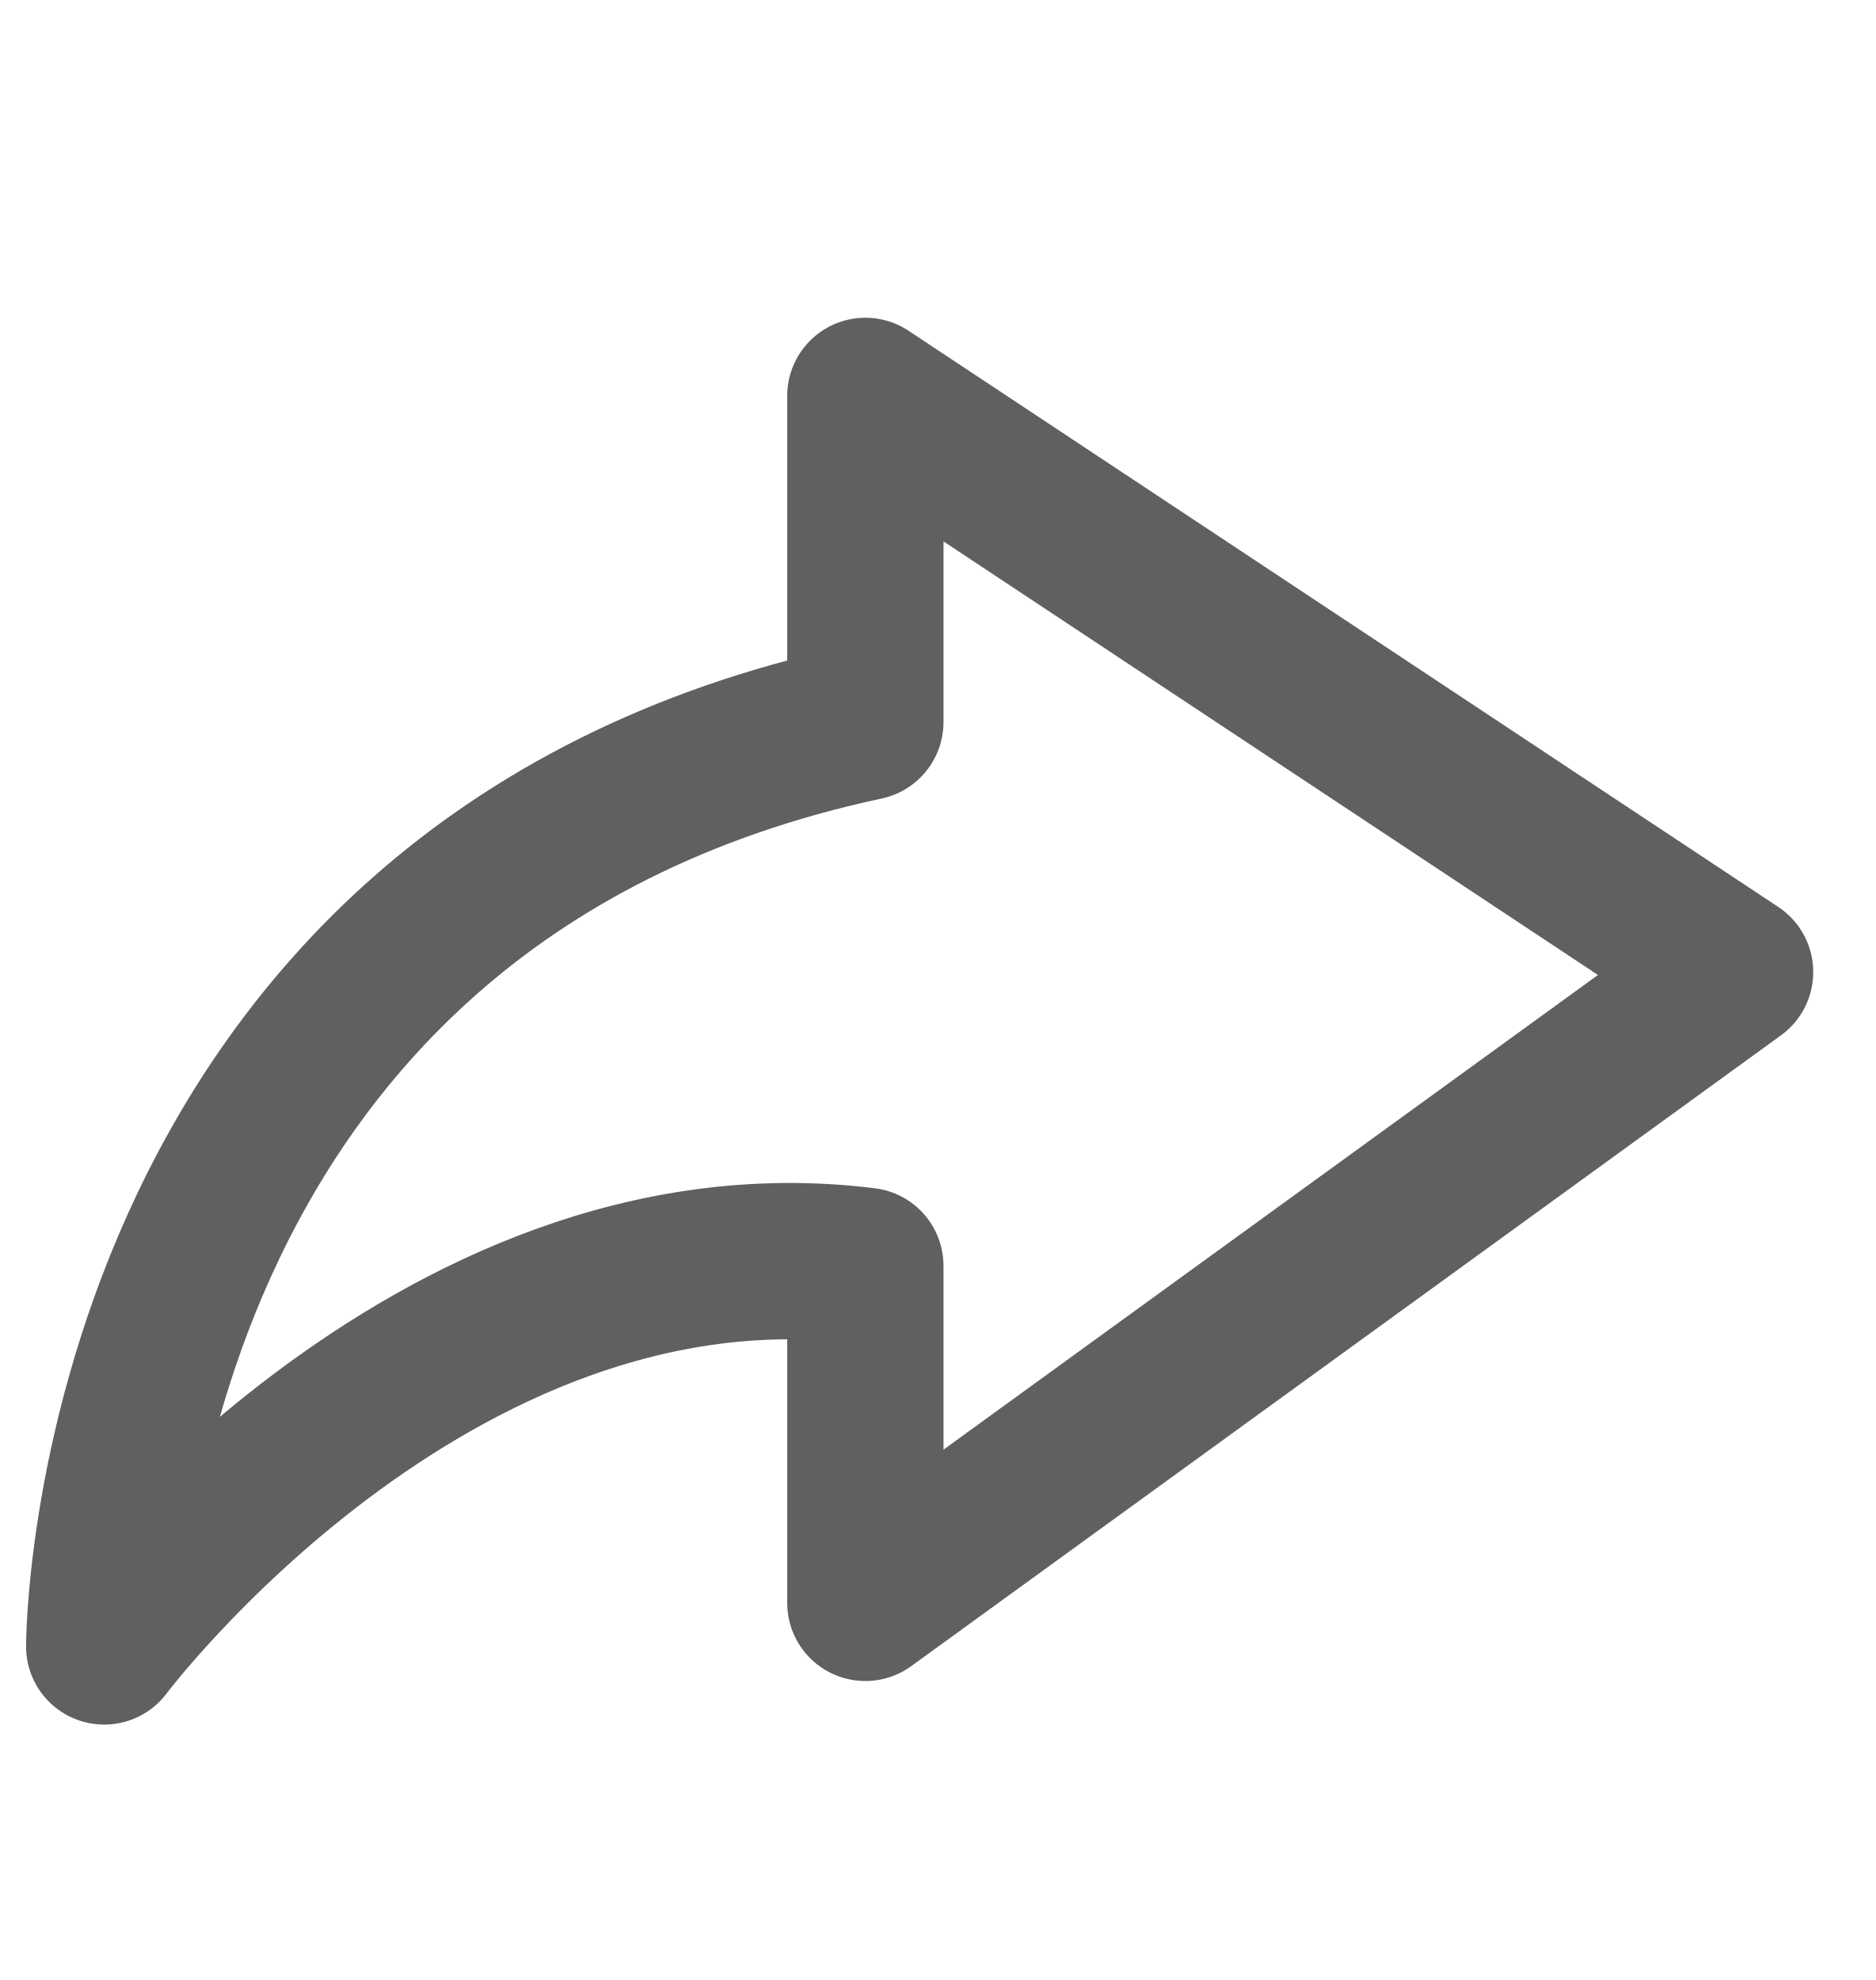
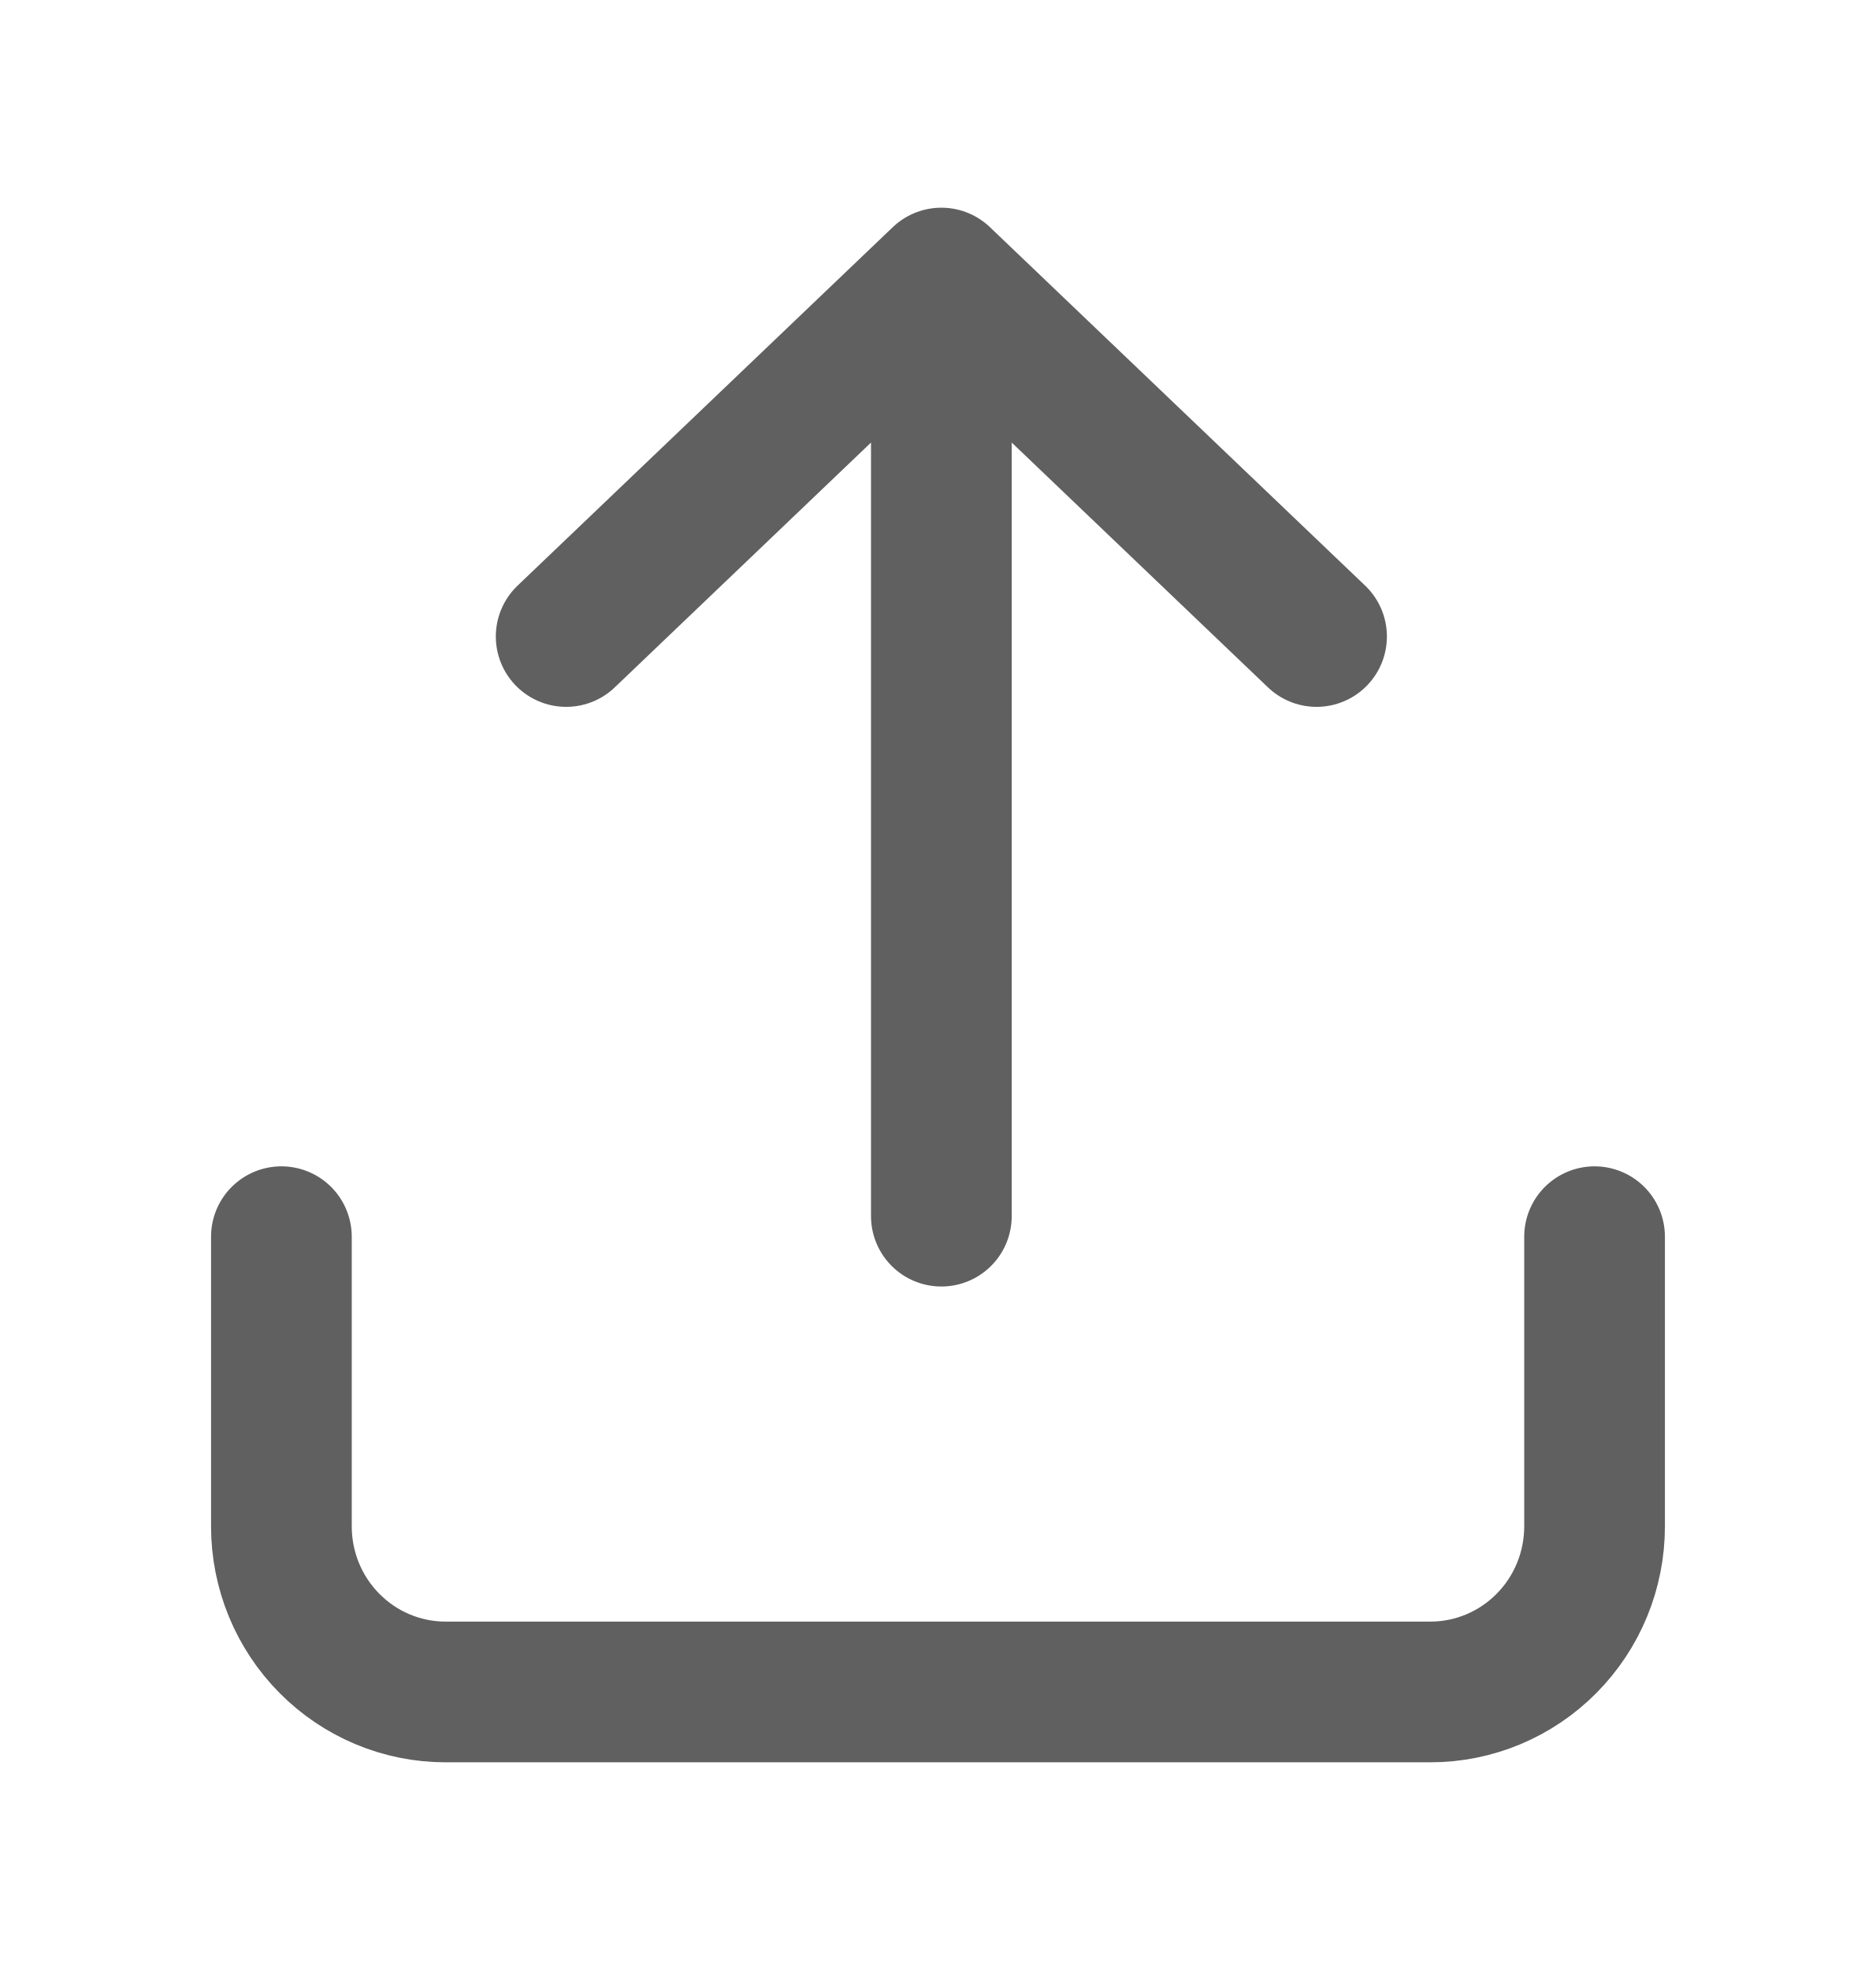
- <svg xmlns="http://www.w3.org/2000/svg" width="18" height="19" viewBox="0 0 18 19" fill="none">
+ <svg xmlns="http://www.w3.org/2000/svg" width="20" height="21" viewBox="0 0 20 21" fill="none">
  <g id="share">
-     <path id="Icon" d="M16.652 9.328L8.305 3.799L8.305 6.929C1 8.494 1 15.799 1 15.799C1 15.799 4.13 11.625 8.305 12.147L8.305 15.381L16.652 9.328Z" stroke="#606060" stroke-width="1.5" stroke-linejoin="round" />
+     <path id="Icon" d="M3 13.183V16.271C3 16.739 3.184 17.188 3.513 17.519C3.841 17.85 4.286 18.036 4.75 18.036H15.25C15.714 18.036 16.159 17.85 16.487 17.519C16.816 17.188 17 16.739 17 16.271V13.183M10.036 12.964L10.036 2.964M10.036 2.964L6.036 6.785M10.036 2.964L14.036 6.785" stroke="#606060" stroke-width="1.5" stroke-linecap="round" stroke-linejoin="round" />
  </g>
</svg>
